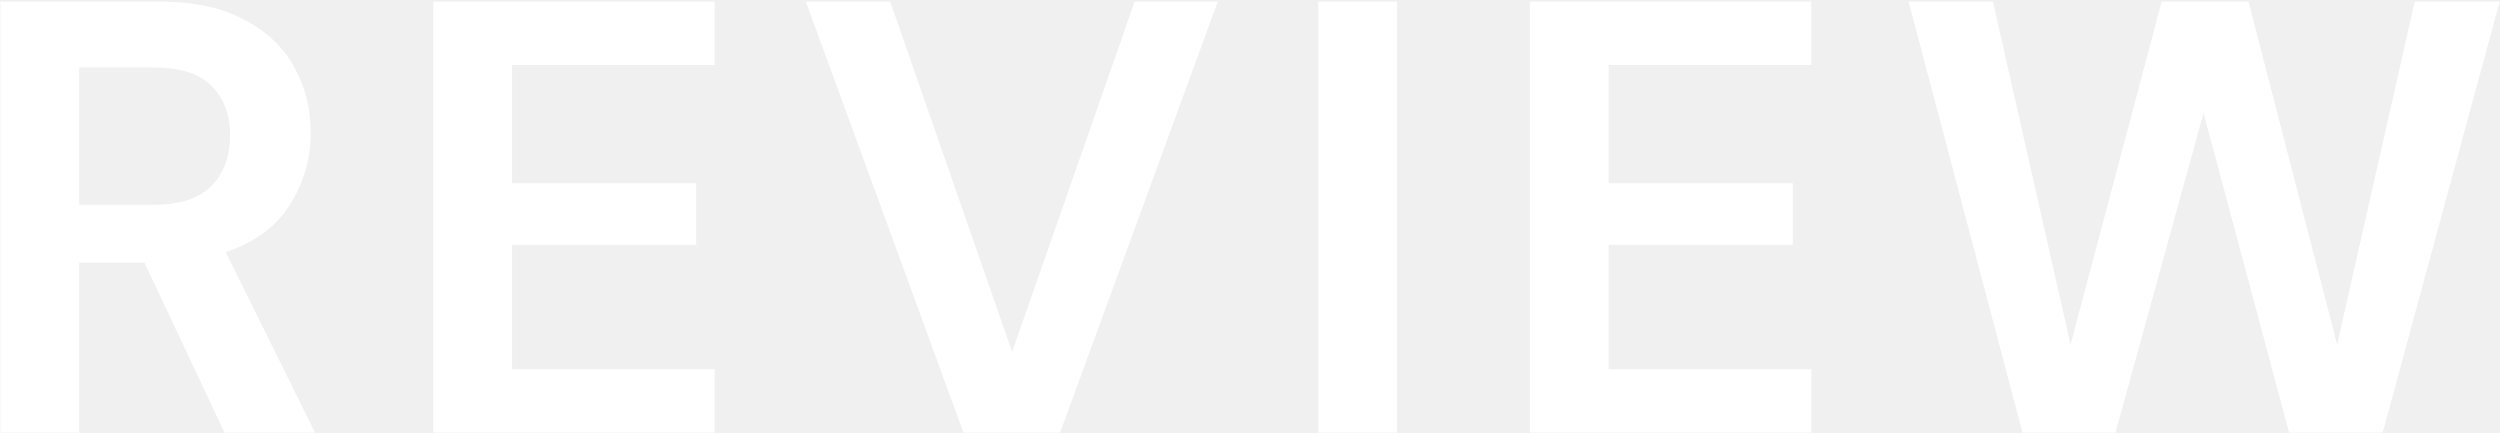
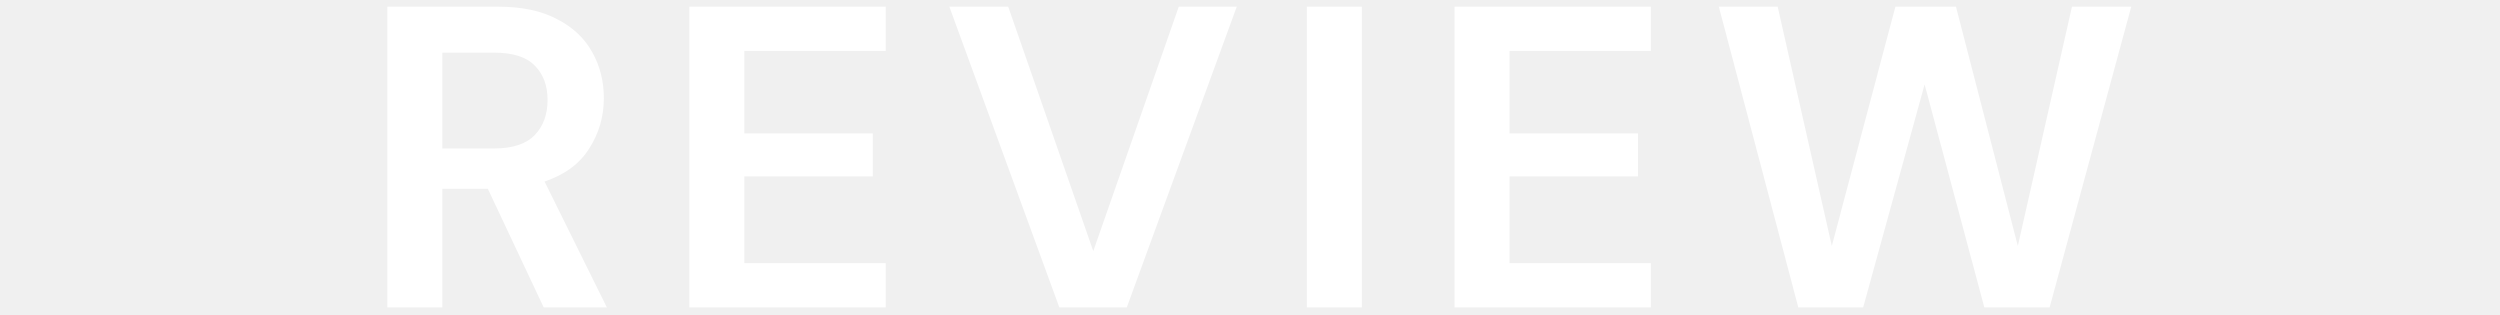
- <svg xmlns="http://www.w3.org/2000/svg" width="942" height="163" viewBox="0 0 942 163" fill="none">
-   <path d="M0.149 163V0.6H59.773C72.765 0.6 83.437 2.843 91.79 7.328C100.296 11.659 106.637 17.613 110.813 25.192C114.989 32.616 117.077 40.891 117.077 50.016C117.077 59.915 114.448 68.963 109.189 77.16C104.085 85.357 96.043 91.312 85.061 95.024L118.701 163H84.597L54.437 98.968H29.845V163H0.149ZM29.845 77.16H57.917C67.816 77.16 75.085 74.763 79.725 69.968C84.365 65.173 86.685 58.832 86.685 50.944C86.685 43.211 84.365 37.024 79.725 32.384C75.24 27.744 67.893 25.424 57.685 25.424H29.845V77.16ZM163.256 163V0.6H269.28V24.496H192.952V69.04H262.32V92.24H192.952V139.104H269.28V163H163.256ZM363.037 163L303.645 0.6H335.429L381.365 132.608L427.533 0.6H458.853L399.461 163H363.037ZM496.72 163V0.6H526.416V163H496.72ZM576.452 163V0.6H682.476V24.496H606.148V69.04H675.516V92.24H606.148V139.104H682.476V163H576.452ZM762.081 163L719.161 0.6H750.945L780.177 129.824L814.513 0.6H847.225L880.633 129.824L909.865 0.6H941.881L897.801 163H862.537L830.289 42.592L797.113 163H762.081Z" fill="white" />
+ <svg xmlns="http://www.w3.org/2000/svg" width="1350" height="170" viewBox="0 0 1350 170" fill="none">
+   <g clip-path="url(#clip0_255_607)">
+     <path d="M209.149 166V3.6H268.773C281.765 3.6 292.437 5.843 300.789 10.328C309.296 14.659 315.637 20.613 319.813 28.192C323.989 35.616 326.077 43.891 326.077 53.016C326.077 62.915 323.448 71.963 318.189 80.16C313.085 88.357 305.043 94.312 294.061 98.024L327.701 166H293.597L263.437 101.968H238.845V166H209.149ZM238.845 80.16H266.917C276.816 80.16 284.085 77.763 288.725 72.968C293.365 68.173 295.685 61.832 295.685 53.944C295.685 46.211 293.365 40.024 288.725 35.384C284.24 30.744 276.893 28.424 266.685 28.424H238.845V80.16ZM372.256 166V3.6H478.28V27.496H401.952V72.04H471.32V95.24H401.952V142.104H478.28V166H372.256ZM572.037 166L512.645 3.6H544.429L590.365 135.608L636.533 3.6H667.853L608.461 166H572.037ZM705.72 166V3.6H735.416V166H705.72ZM785.452 166V3.6H891.476V27.496H815.148V72.04H884.516V95.24H815.148V142.104H891.476V166H785.452ZM971.081 166L928.161 3.6H959.945L989.177 132.824L1023.51 3.6H1056.22L1089.63 132.824L1118.86 3.6H1150.88L1106.8 166H1071.54L1039.29 45.592L1006.11 166H971.081Z" fill="white" />
+   </g>
+   <defs>
+     <clipPath id="clip0_255_607">
+       <rect width="1350" height="170" fill="white" />
+     </clipPath>
+   </defs>
</svg>
